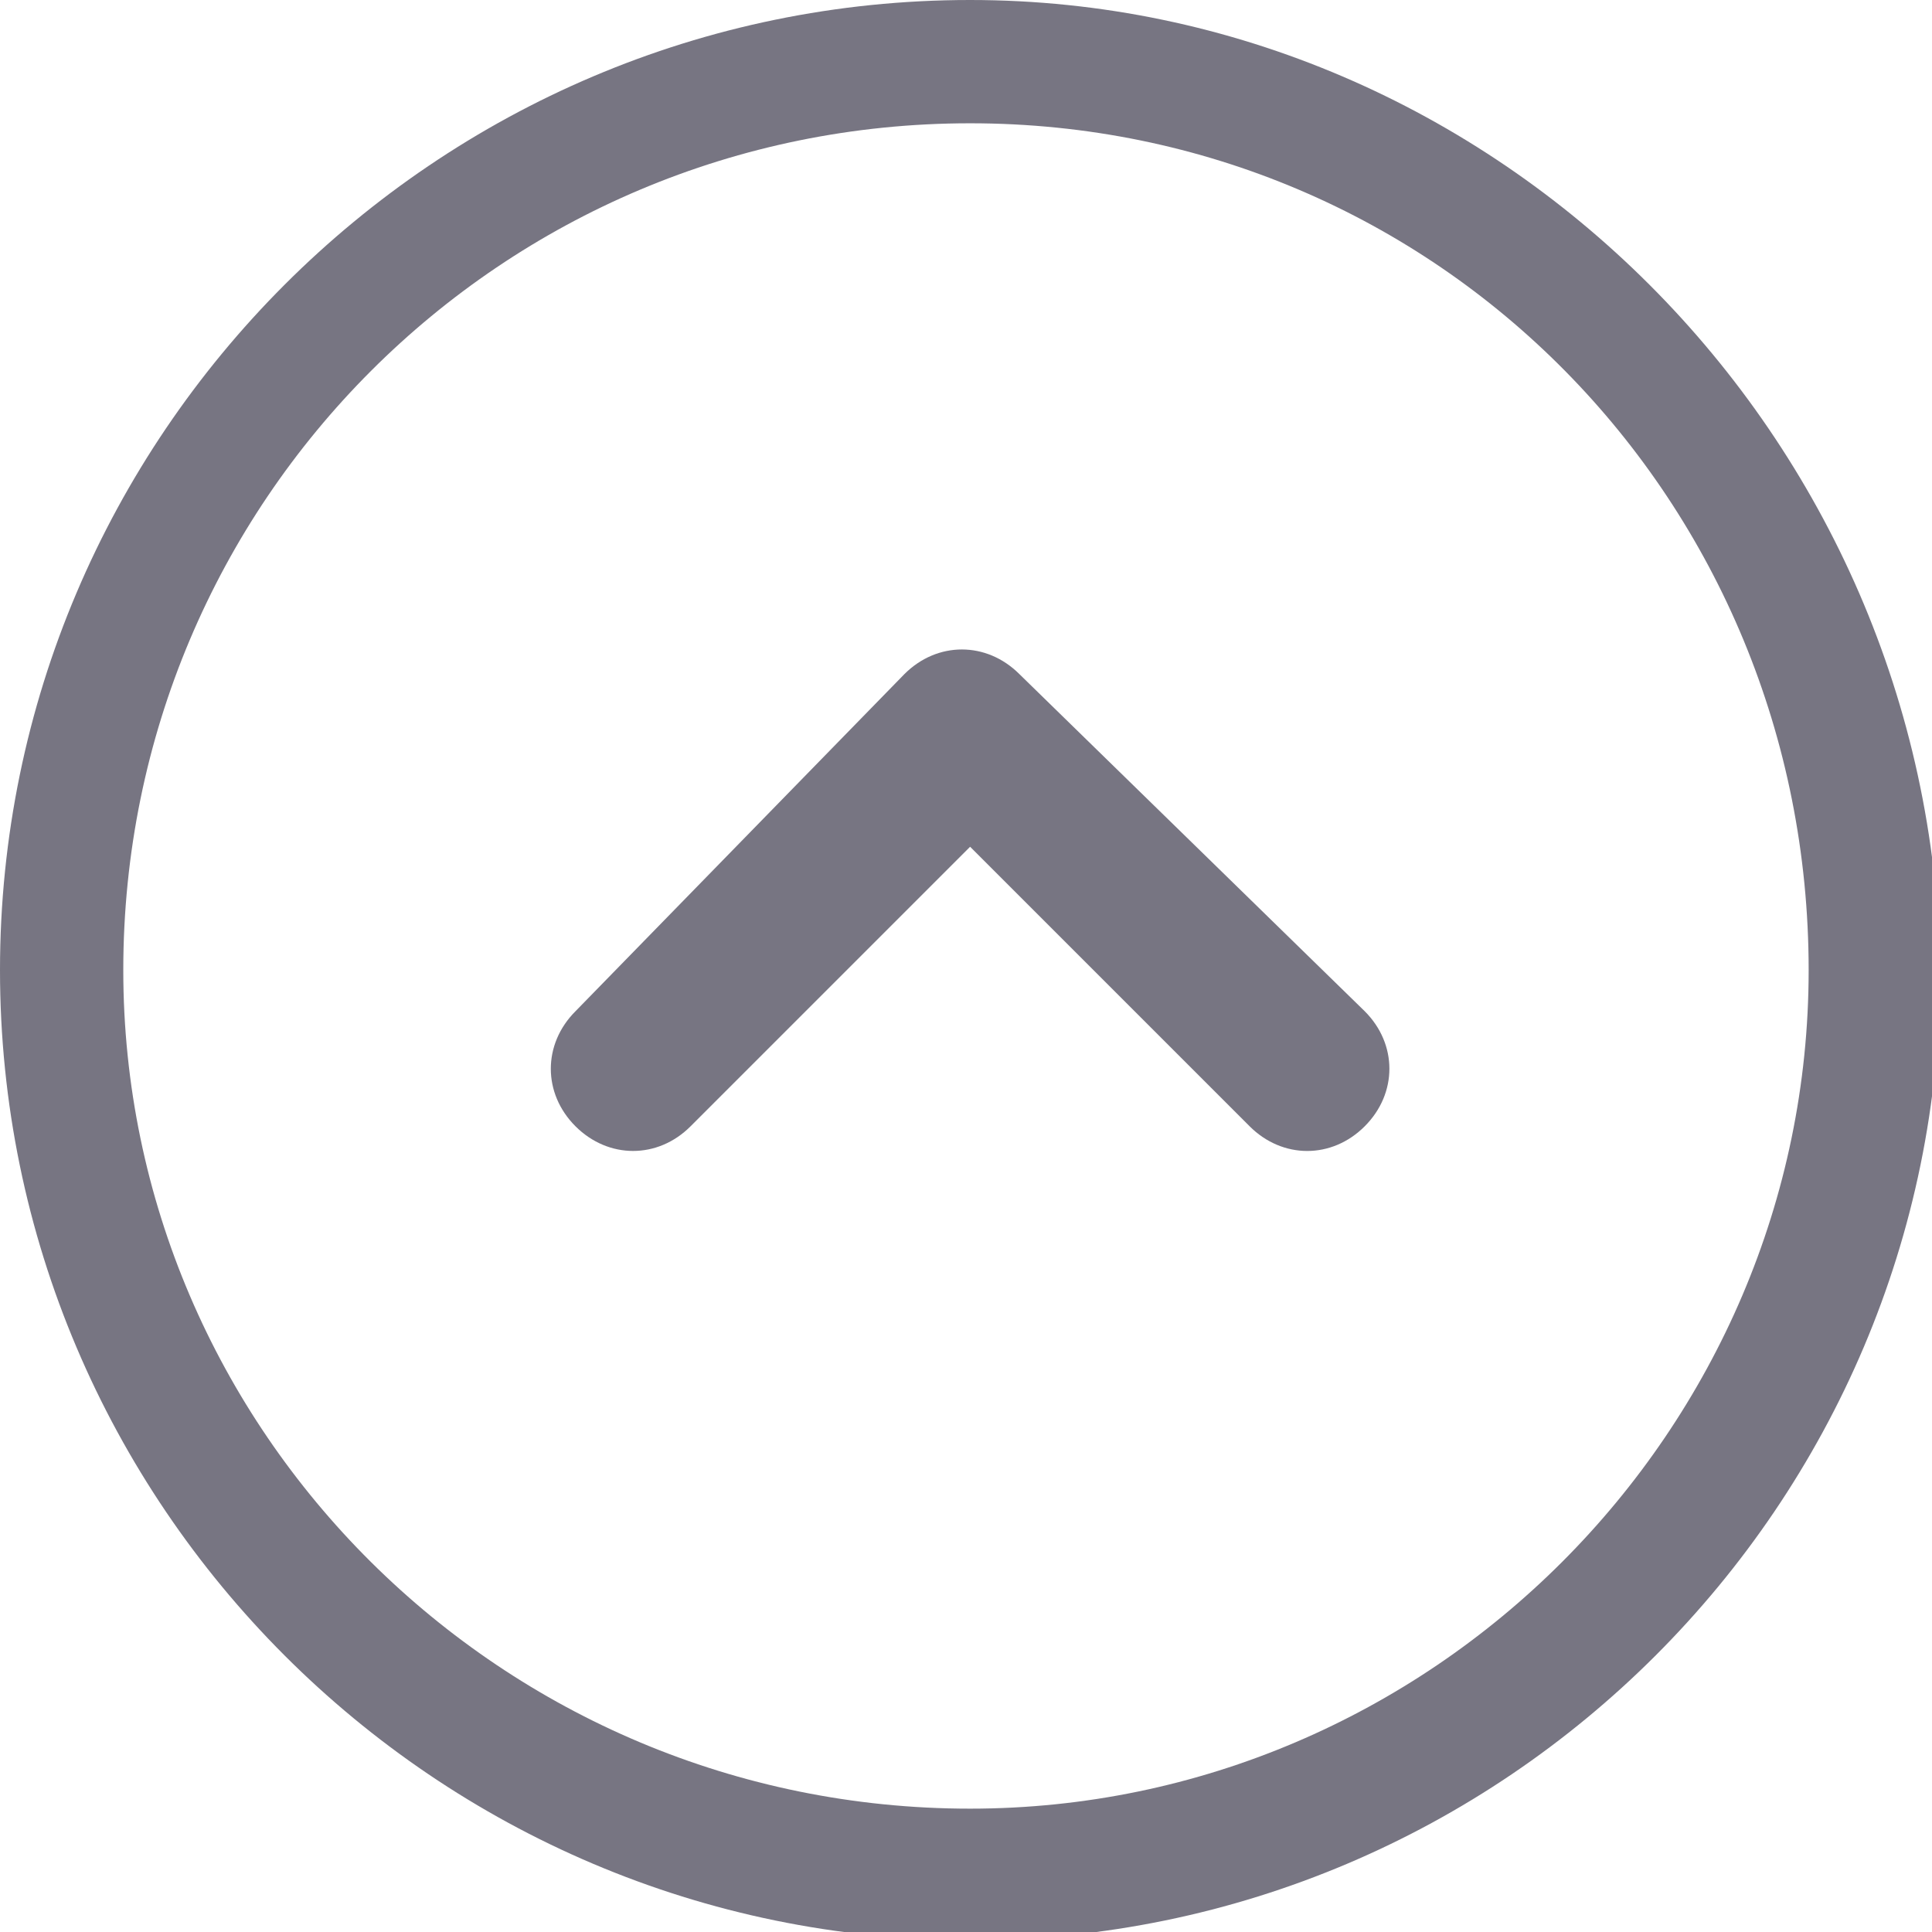
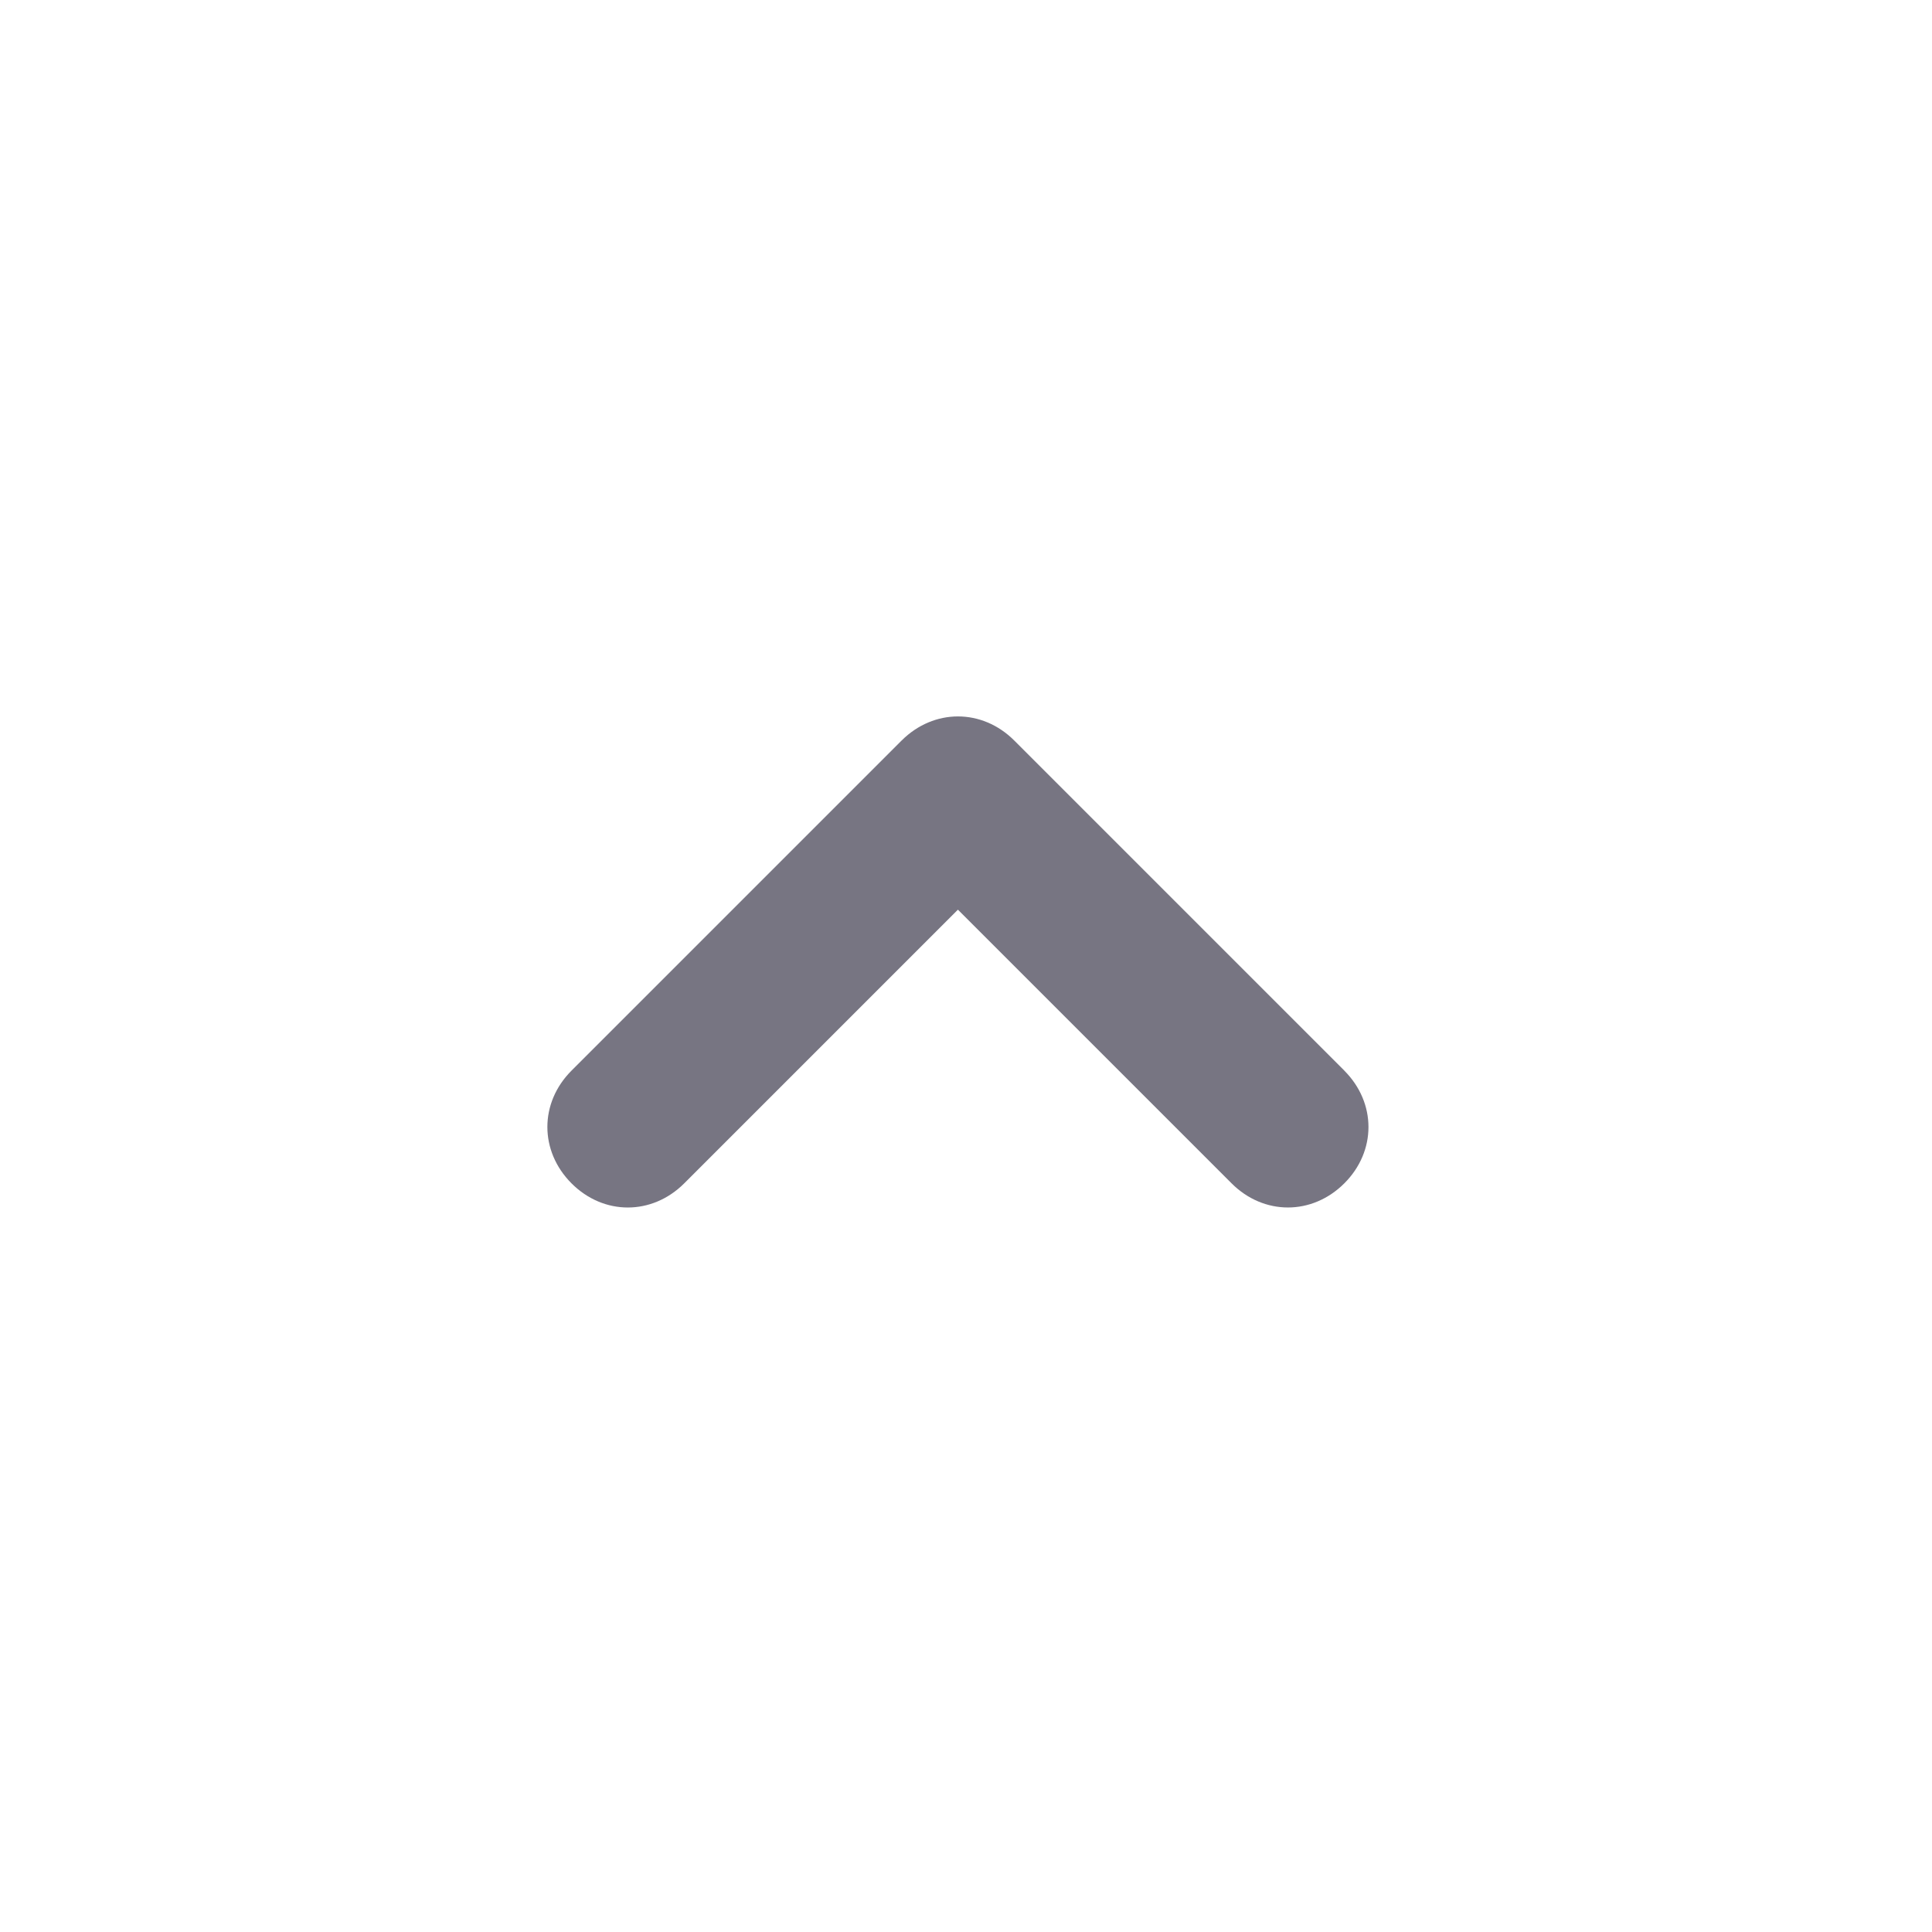
<svg xmlns="http://www.w3.org/2000/svg" version="1.1" width="32" height="32" viewBox="0 0 32 32">
-   <path fill="#777582" d="M16.068 0c-8.851 0-16.068 7.217-16.068 16.068s7.217 16.068 16.068 16.068 16.068-7.217 16.068-16.068c-0.136-8.851-7.353-16.068-16.068-16.068zM16.068 29.957c-7.762 0-14.026-6.264-14.026-13.889 0-7.762 6.264-14.026 14.026-14.026s13.889 6.264 13.889 14.026c0 7.626-6.264 13.889-13.889 13.889z" />
-   <path fill="#777582" d="M16.885 11.166c-0.545-0.545-1.362-0.545-1.906 0l-5.447 5.583c-0.545 0.545-0.545 1.362 0 1.906s1.362 0.545 1.906 0l4.63-4.63 4.63 4.63c0.545 0.545 1.362 0.545 1.906 0v0c0.545-0.545 0.545-1.362 0-1.906l-5.719-5.583z" />
+   <path fill="#777582" d="M22.267 17.733l-5.467-5.467c-0.533-0.533-1.333-0.533-1.867 0l-5.467 5.467c-0.533 0.533-0.533 1.333 0 1.867s1.333 0.533 1.867 0l4.533-4.533 4.533 4.533c0.533 0.533 1.333 0.533 1.867 0s0.533-1.333 0-1.867z" />
</svg>
